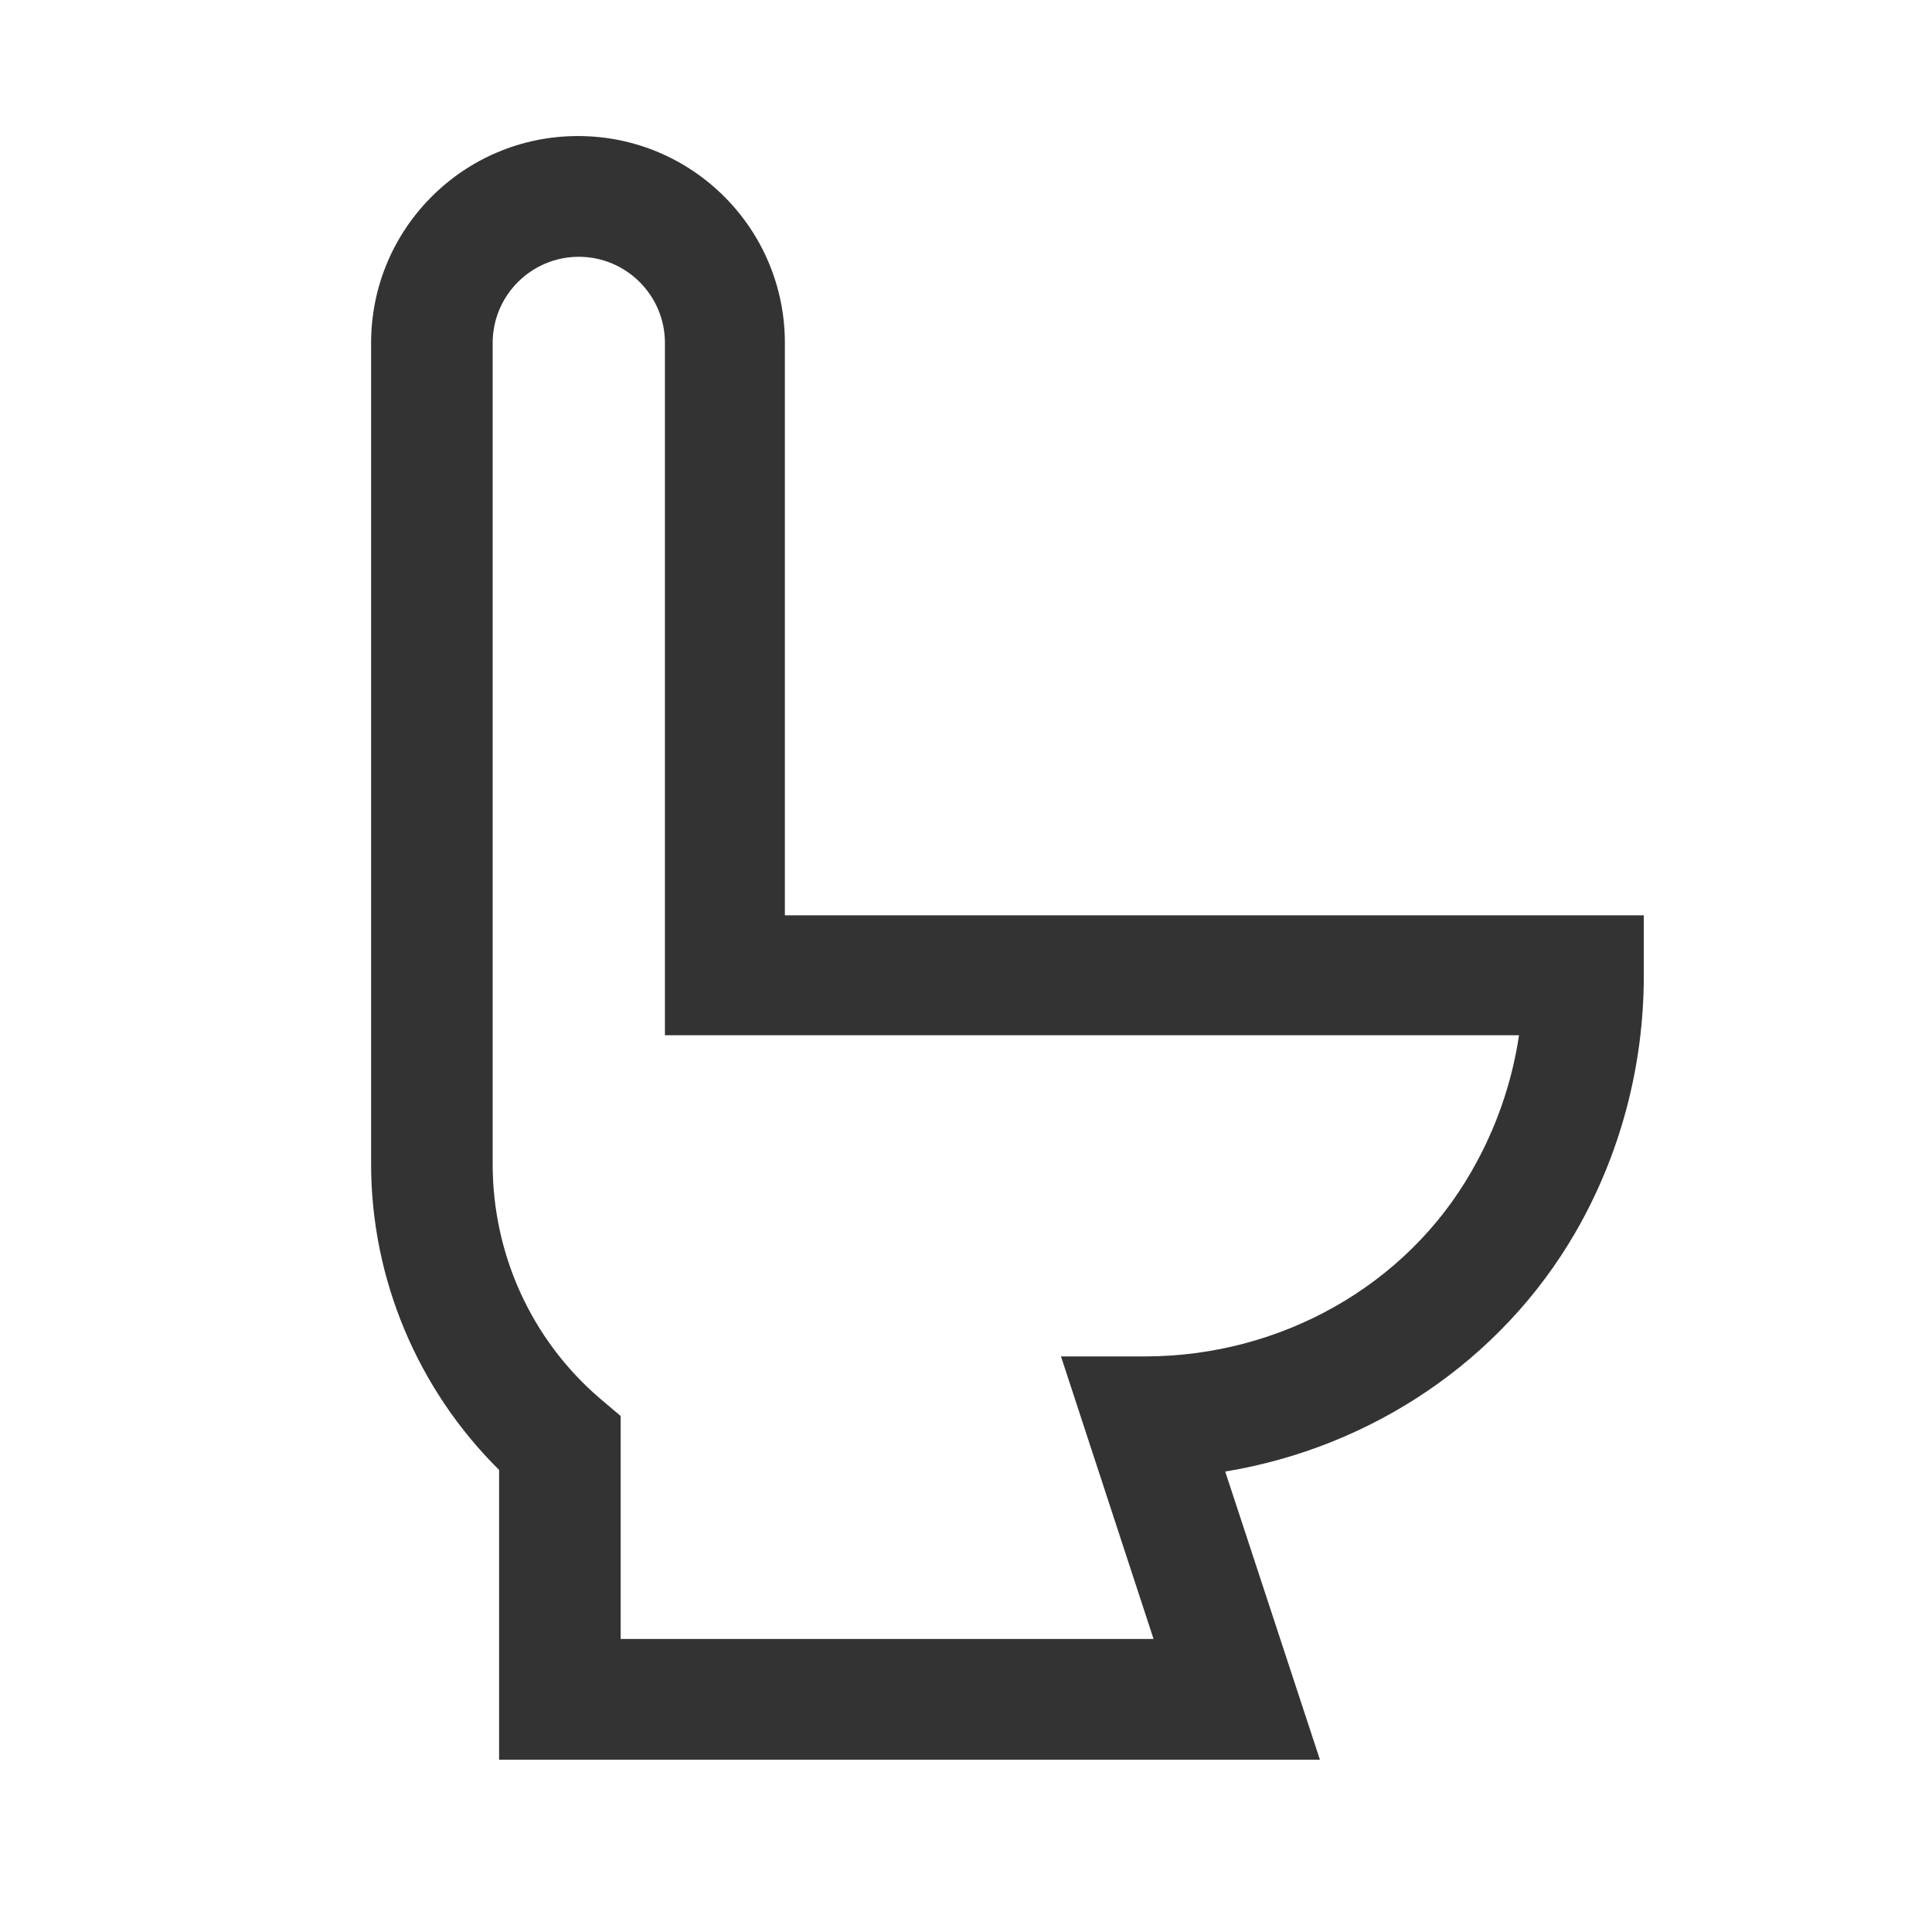
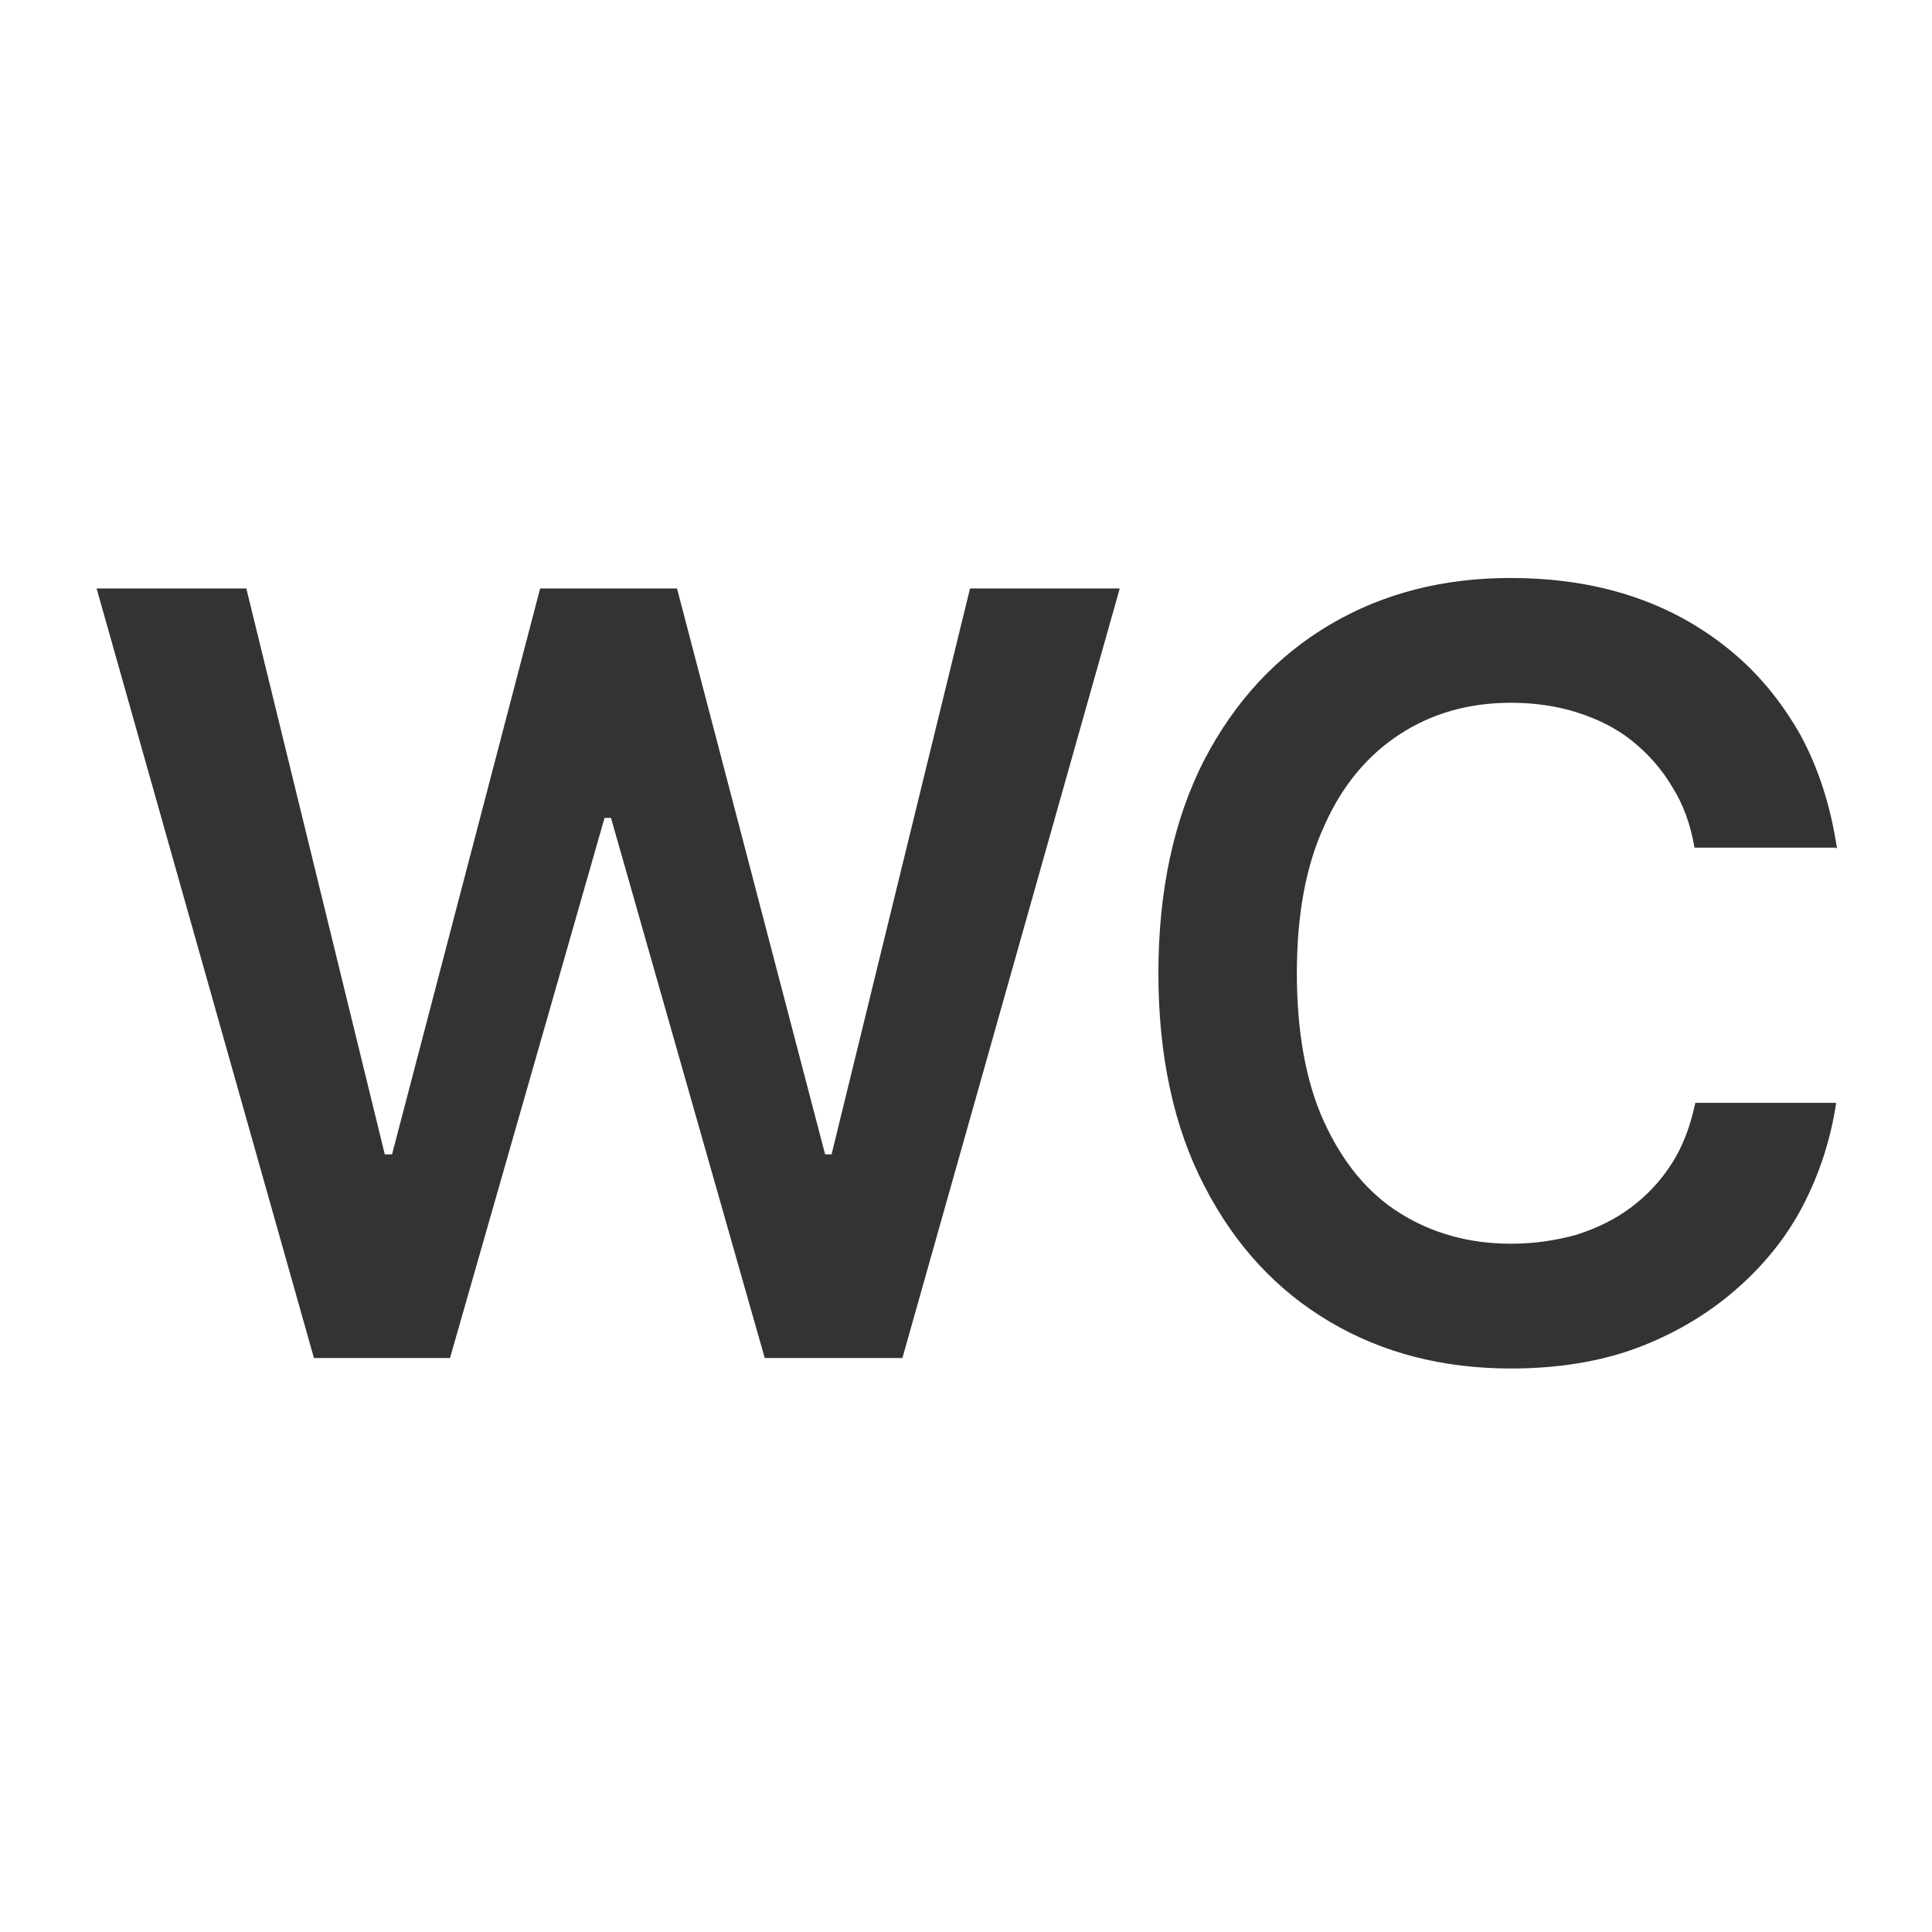
<svg xmlns="http://www.w3.org/2000/svg" width="24" height="24" viewBox="0 0 24 24" fill="none">
-   <path d="M16.4 21.86H6.2V18.26C5.19 17.26 4.61 15.89 4.61 14.46V4.26C4.61 2.84 5.76 1.69 7.18 1.69C8.6 1.69 9.75 2.84 9.75 4.26V11.37H20.42V12.12C20.42 13.24 20.13 14.34 19.57 15.31C18.65 16.9 17.04 17.98 15.22 18.28L16.4 21.87V21.86ZM7.7 20.36H14.33L13.18 16.85H14.22C15.91 16.85 17.47 15.97 18.28 14.55C18.58 14.03 18.78 13.46 18.87 12.86H8.26V4.26C8.26 3.67 7.78 3.19 7.19 3.19C6.6 3.19 6.12 3.67 6.12 4.26V14.46C6.12 15.58 6.6 16.64 7.45 17.37L7.71 17.59V20.36H7.7Z" fill="#333333" />
+   <path d="M3.9 16.87L1.2 7.31H3.06L4.78 14.34H4.87L6.71 7.31H8.41L10.25 14.34H10.33L12.05 7.31H13.91L11.21 16.87H9.5L7.59 10.16H7.51L5.59 16.87H3.88H3.9Z" fill="#333333" />
+   <path d="M22.8 10.53H21.05C21 10.24 20.91 9.99 20.77 9.77C20.64 9.55 20.47 9.36 20.27 9.2C20.07 9.04 19.84 8.93 19.59 8.85C19.34 8.77 19.06 8.73 18.77 8.73C18.25 8.73 17.79 8.86 17.39 9.12C16.99 9.38 16.67 9.76 16.45 10.26C16.22 10.76 16.11 11.37 16.11 12.09C16.11 12.81 16.22 13.44 16.45 13.94C16.68 14.44 16.99 14.82 17.39 15.07C17.79 15.32 18.25 15.45 18.77 15.45C19.06 15.45 19.32 15.41 19.58 15.34C19.83 15.26 20.06 15.15 20.26 15C20.46 14.85 20.63 14.67 20.77 14.45C20.91 14.23 21 13.98 21.06 13.7H22.81C22.74 14.16 22.6 14.59 22.39 14.99C22.18 15.39 21.89 15.74 21.54 16.04C21.19 16.34 20.78 16.58 20.32 16.75C19.86 16.92 19.33 17 18.77 17C17.93 17 17.18 16.81 16.52 16.42C15.86 16.03 15.34 15.47 14.96 14.73C14.58 14 14.39 13.11 14.39 12.09C14.39 11.07 14.58 10.18 14.96 9.44C15.34 8.71 15.86 8.15 16.52 7.76C17.18 7.37 17.93 7.18 18.76 7.18C19.29 7.18 19.79 7.25 20.25 7.4C20.71 7.55 21.11 7.77 21.47 8.06C21.83 8.35 22.12 8.7 22.36 9.12C22.59 9.54 22.74 10.01 22.82 10.54L22.8 10.53Z" fill="#333333" />
</svg>
